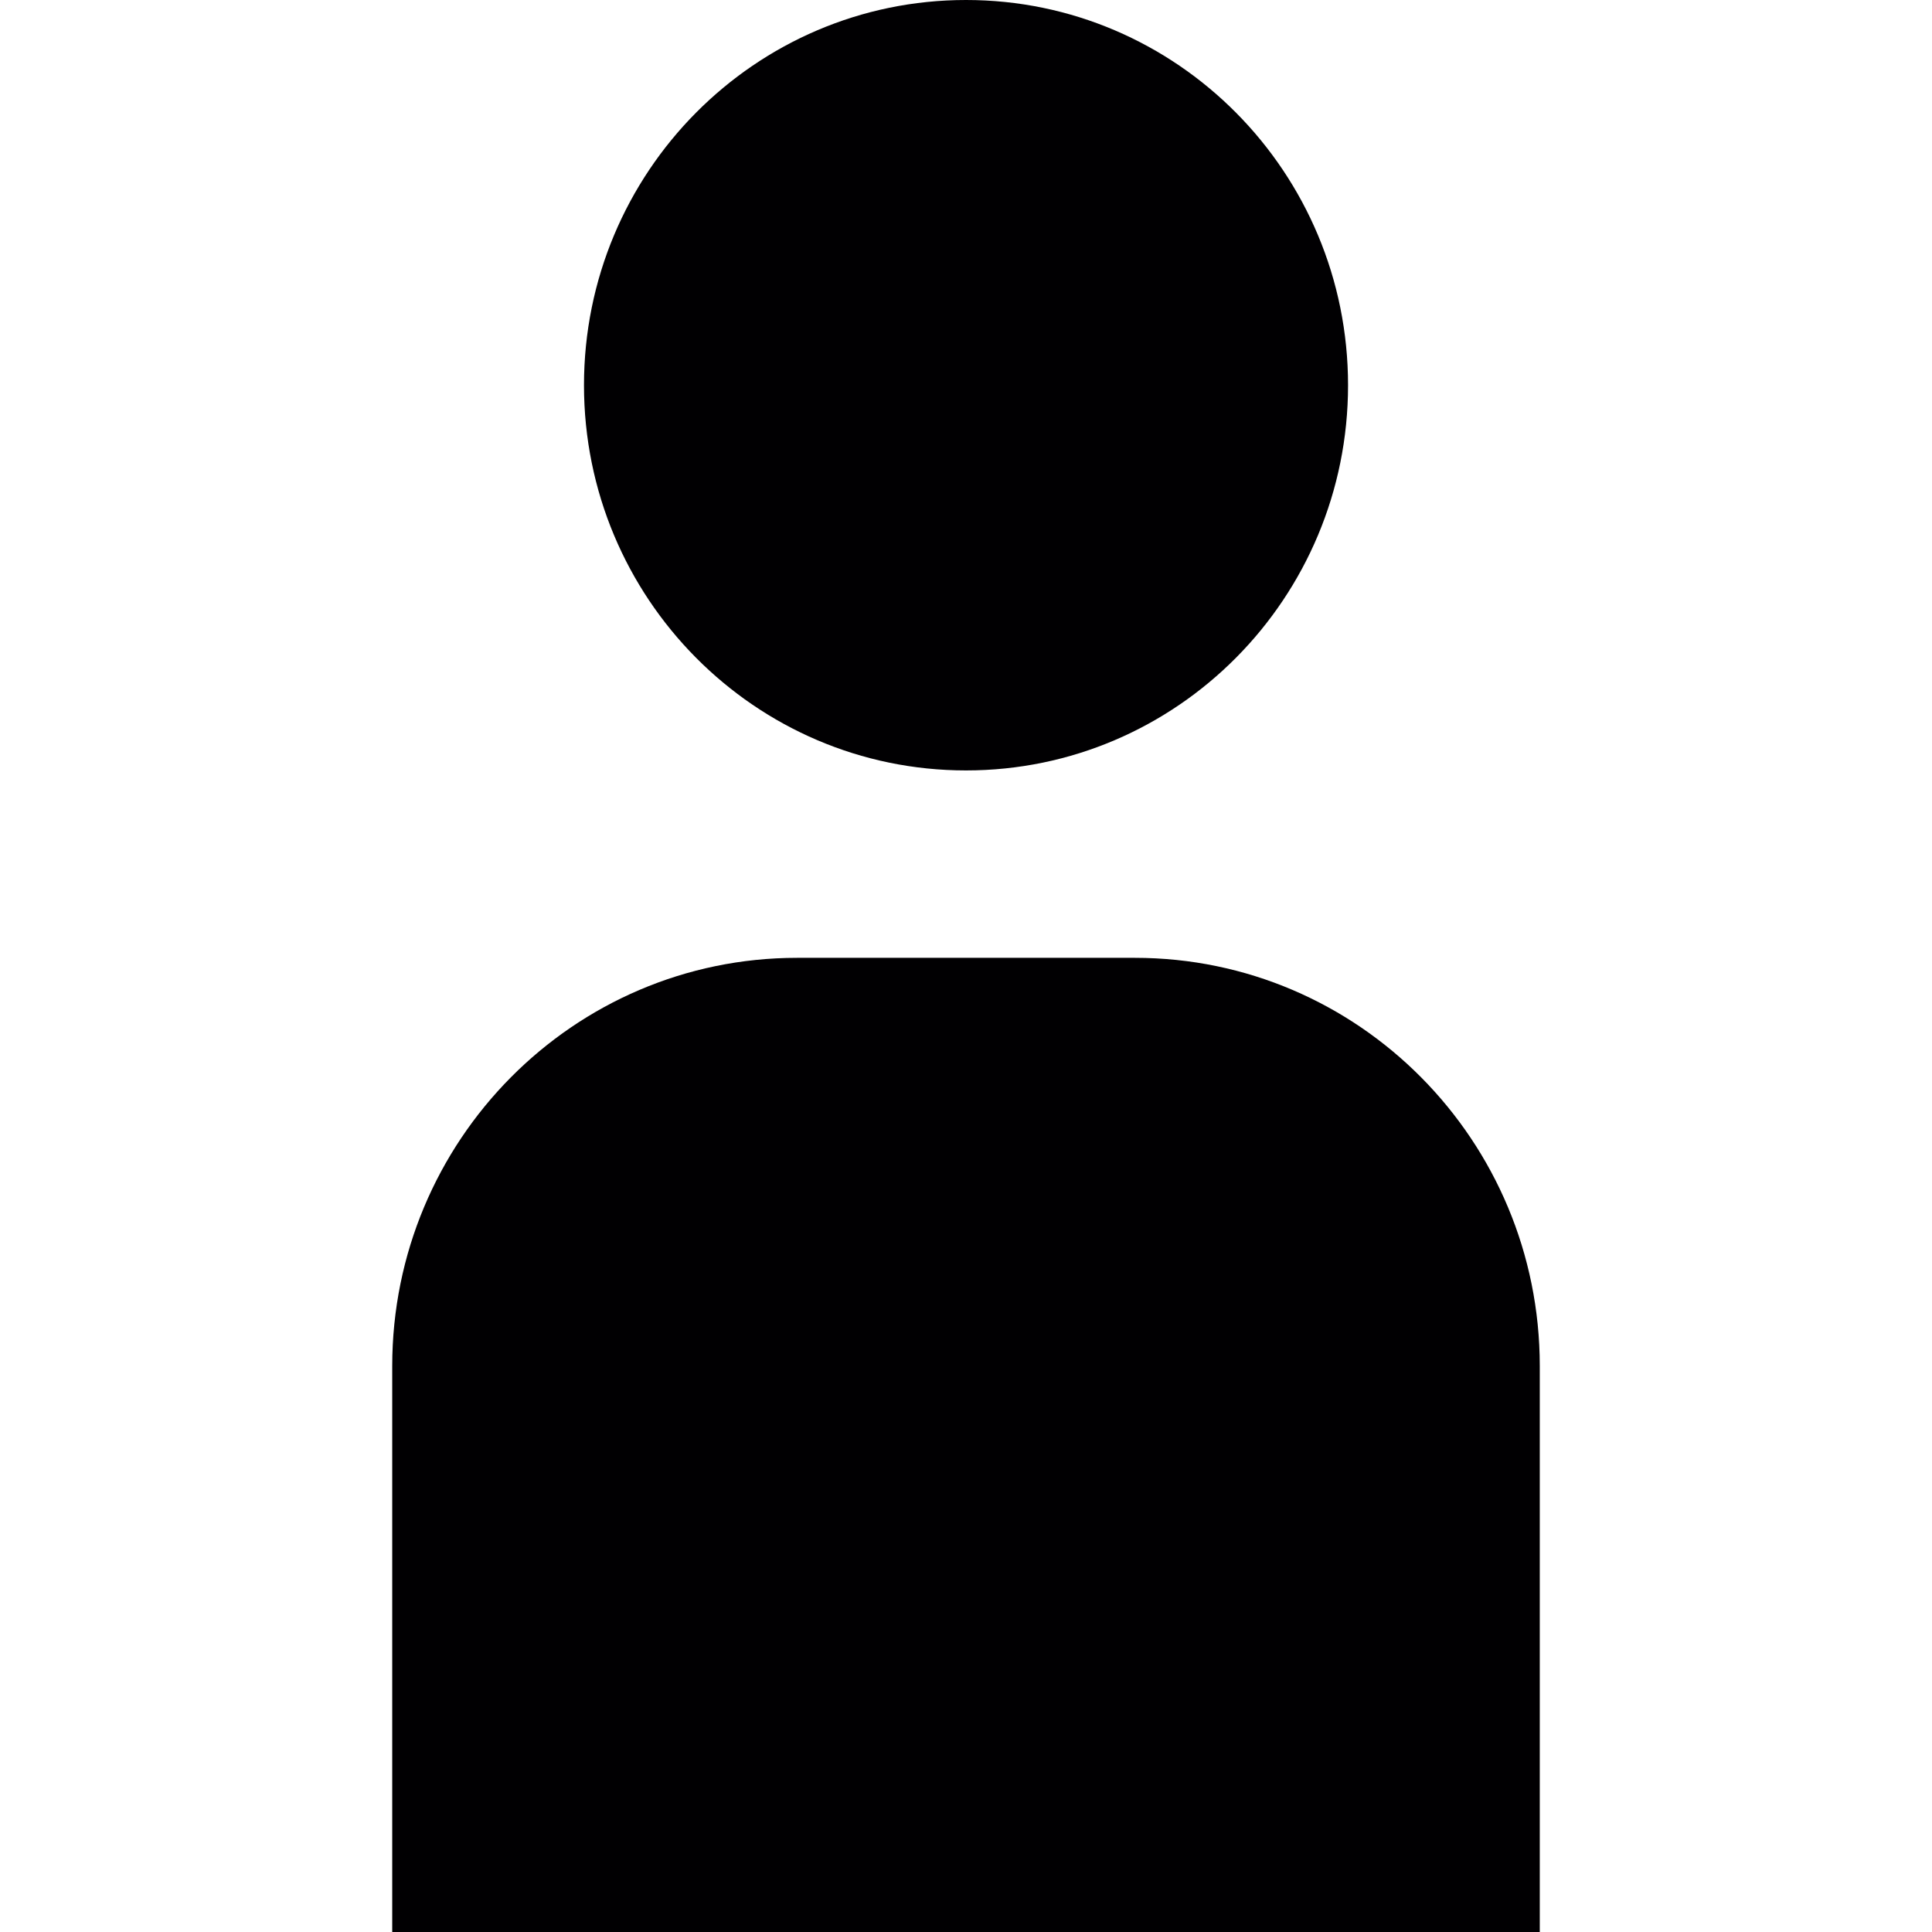
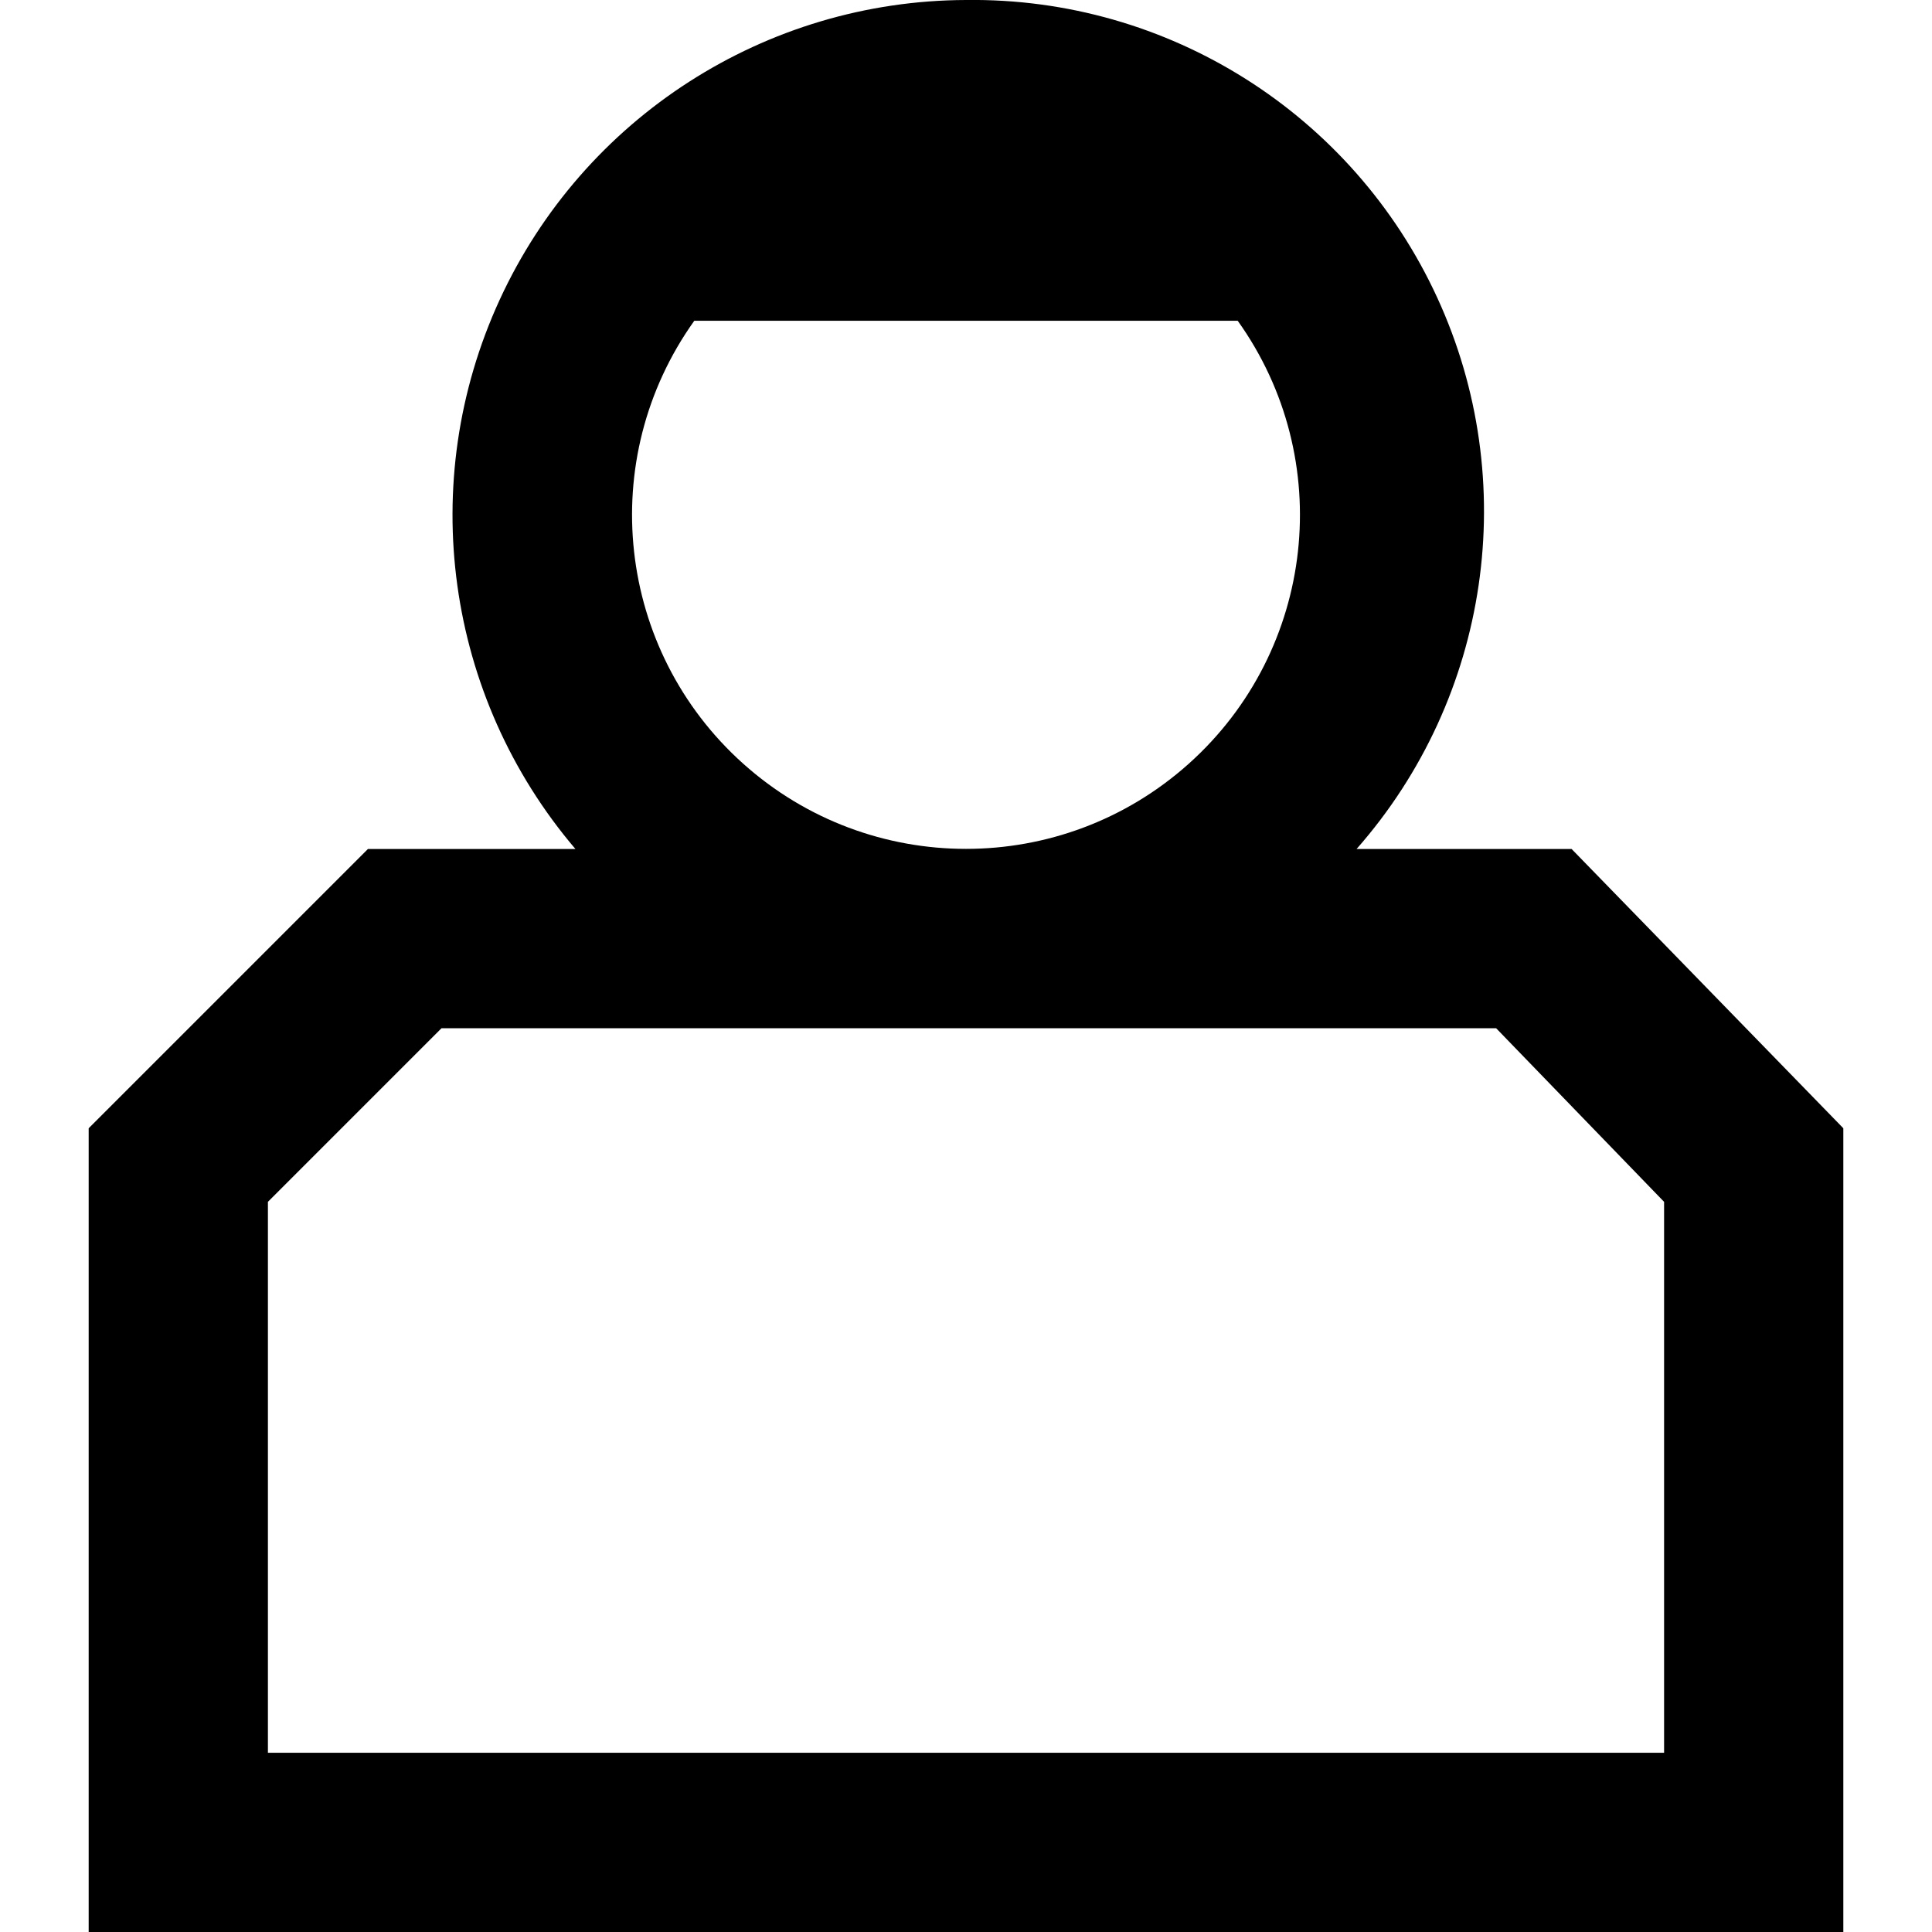
- <svg xmlns="http://www.w3.org/2000/svg" version="1.1" id="Capa_1" x="0px" y="0px" viewBox="0 0 60.671 60.671" style="enable-background:new 0 0 60.671 60.671;" xml:space="preserve">
-   <g>
-     <g>
-       <ellipse style="fill:#010002;" cx="30.336" cy="12.097" rx="11.997" ry="12.097" />
-       <path style="fill:#010002;" d="M35.64,30.079H25.031c-7.021,0-12.714,5.739-12.714,12.821v17.771h36.037V42.9    C48.354,35.818,42.661,30.079,35.64,30.079z" />
-     </g>
-   </g>
-   <g>
- </g>
-   <g>
- </g>
-   <g>
- </g>
-   <g>
- </g>
-   <g>
- </g>
-   <g>
- </g>
-   <g>
- </g>
-   <g>
- </g>
-   <g>
- </g>
-   <g>
- </g>
-   <g>
- </g>
-   <g>
- </g>
-   <g>
- </g>
-   <g>
- </g>
-   <g>
- </g>
+ <svg xmlns="http://www.w3.org/2000/svg" viewBox="0 0 1024 1024">
+   <path d="M833 450H719A271 271 0 0 0 512 0a273 273 0 0 0-207 450H195L47 598v426h930V598L833 450zM368 170h288a177 177 0 1 1-288 0zm192 375h233l89 92v292H142V637l92-92h230z" />
</svg>
